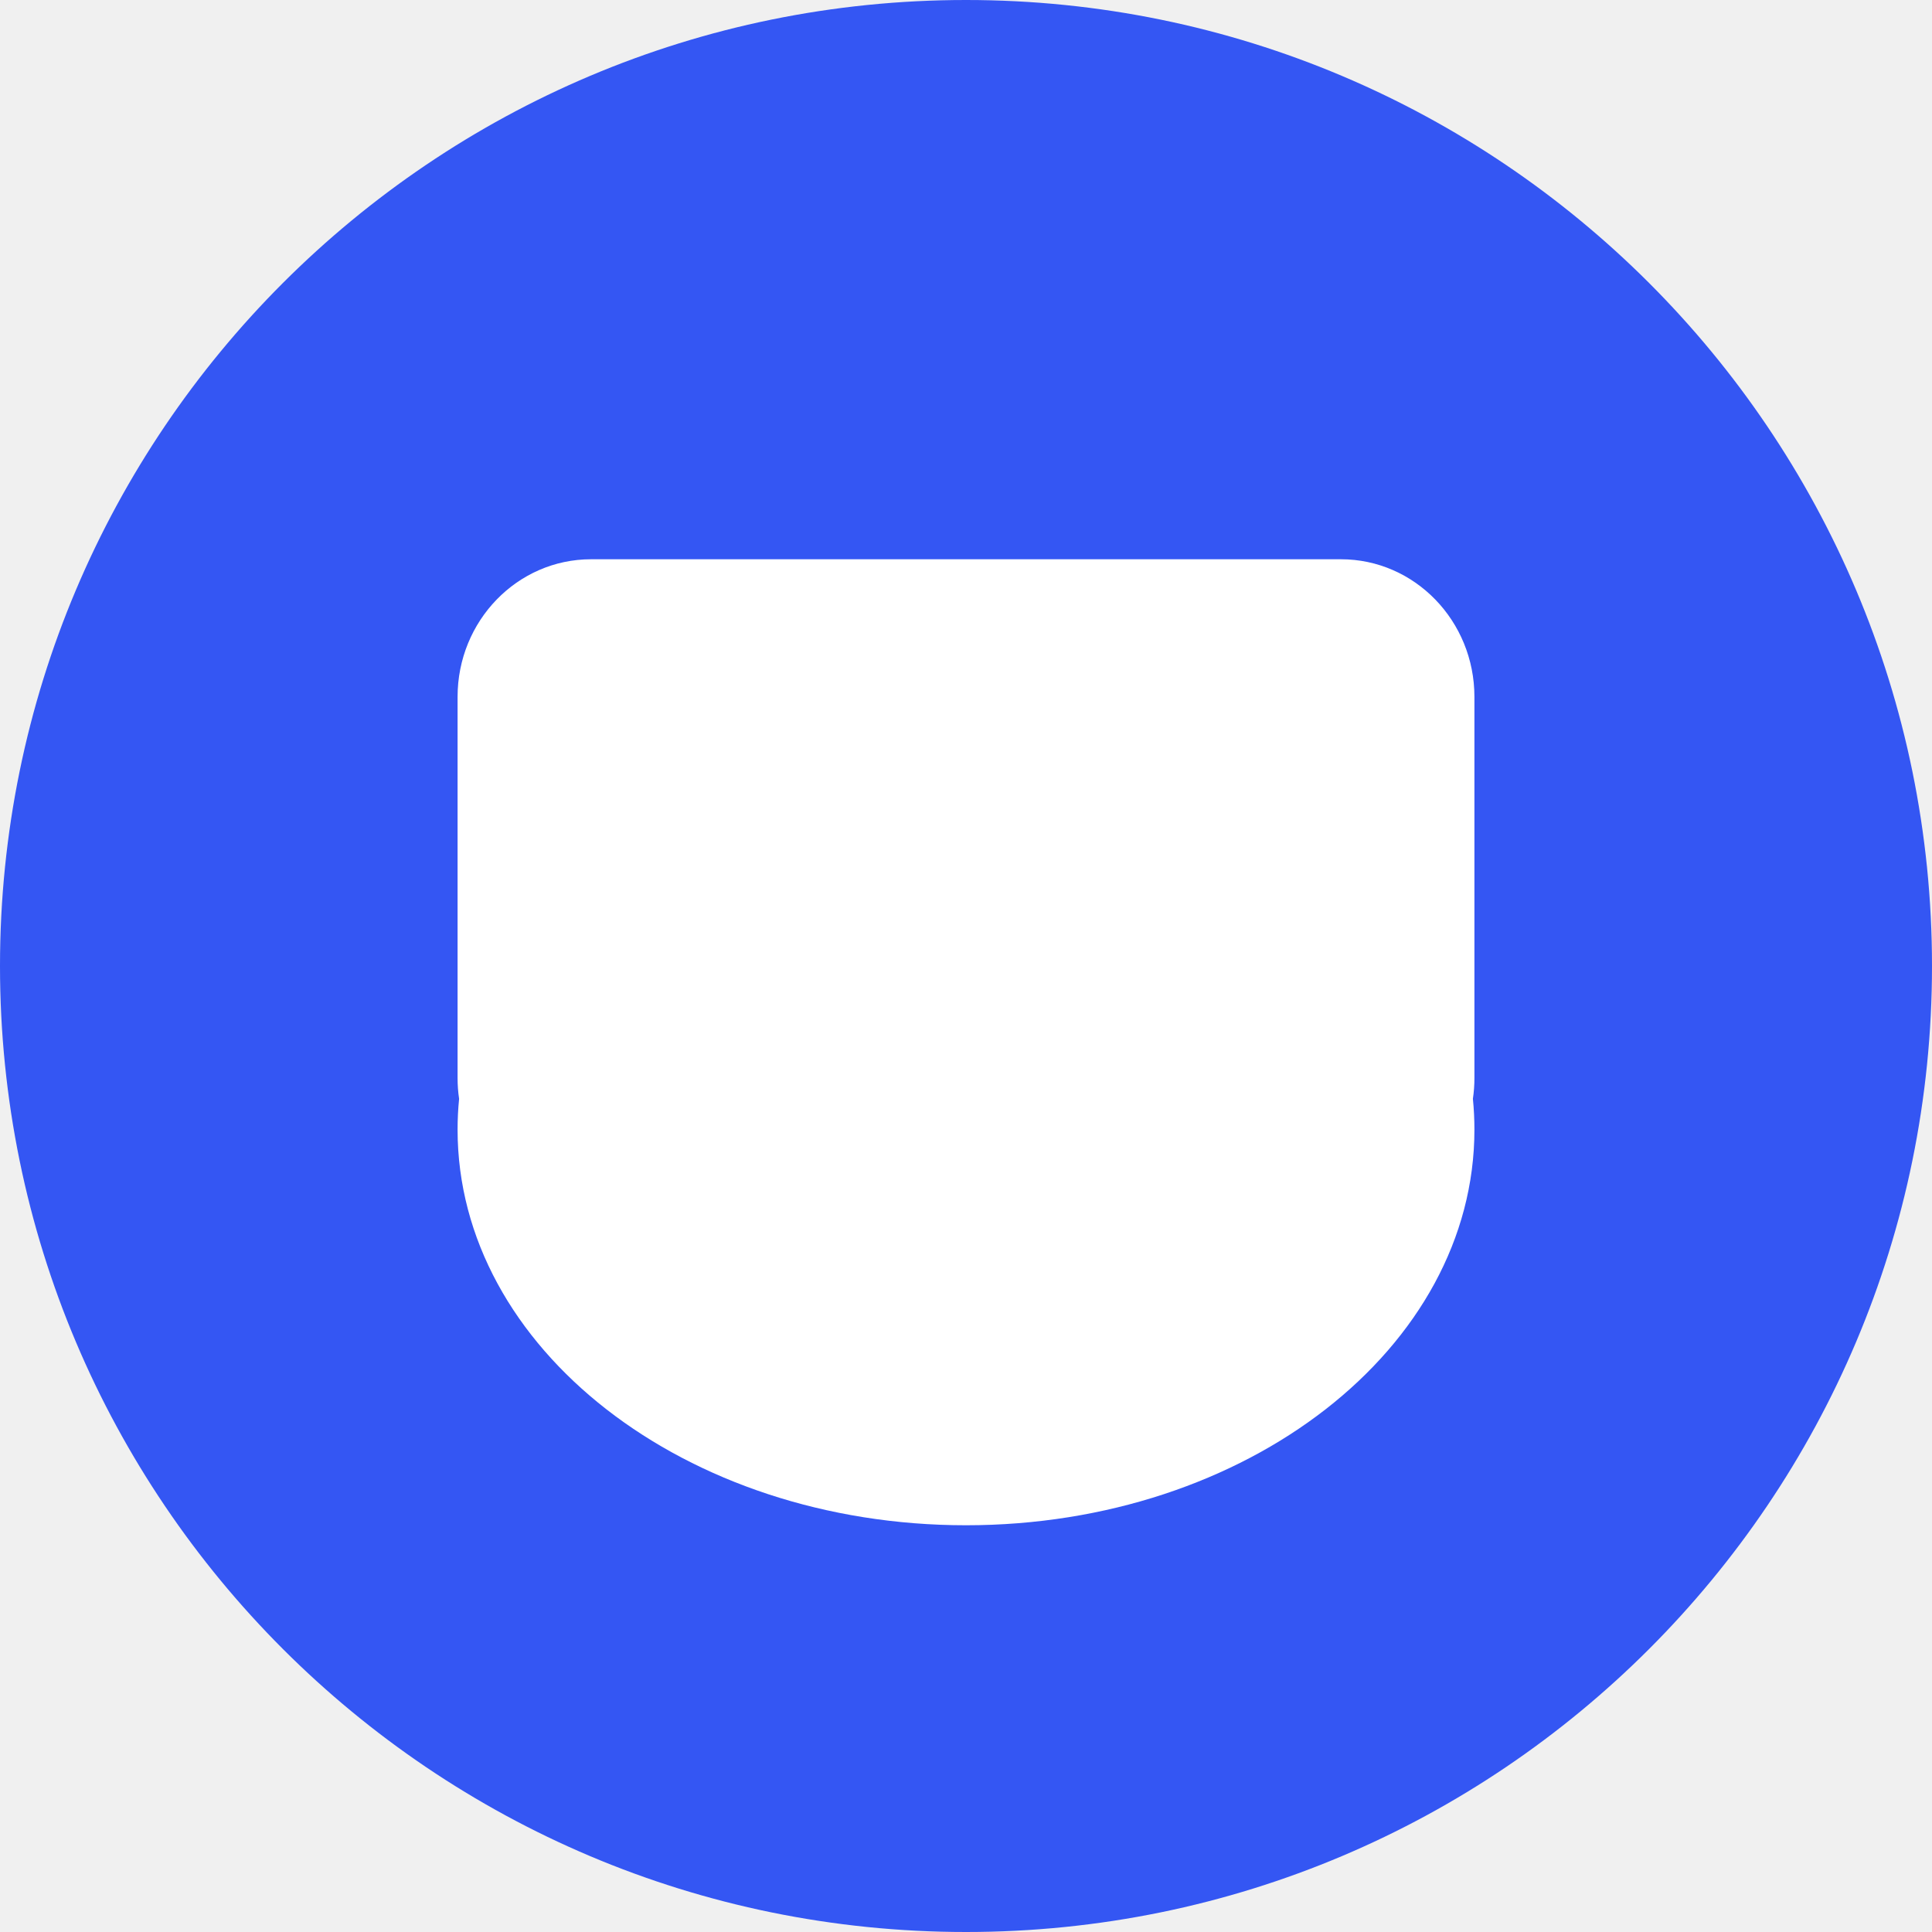
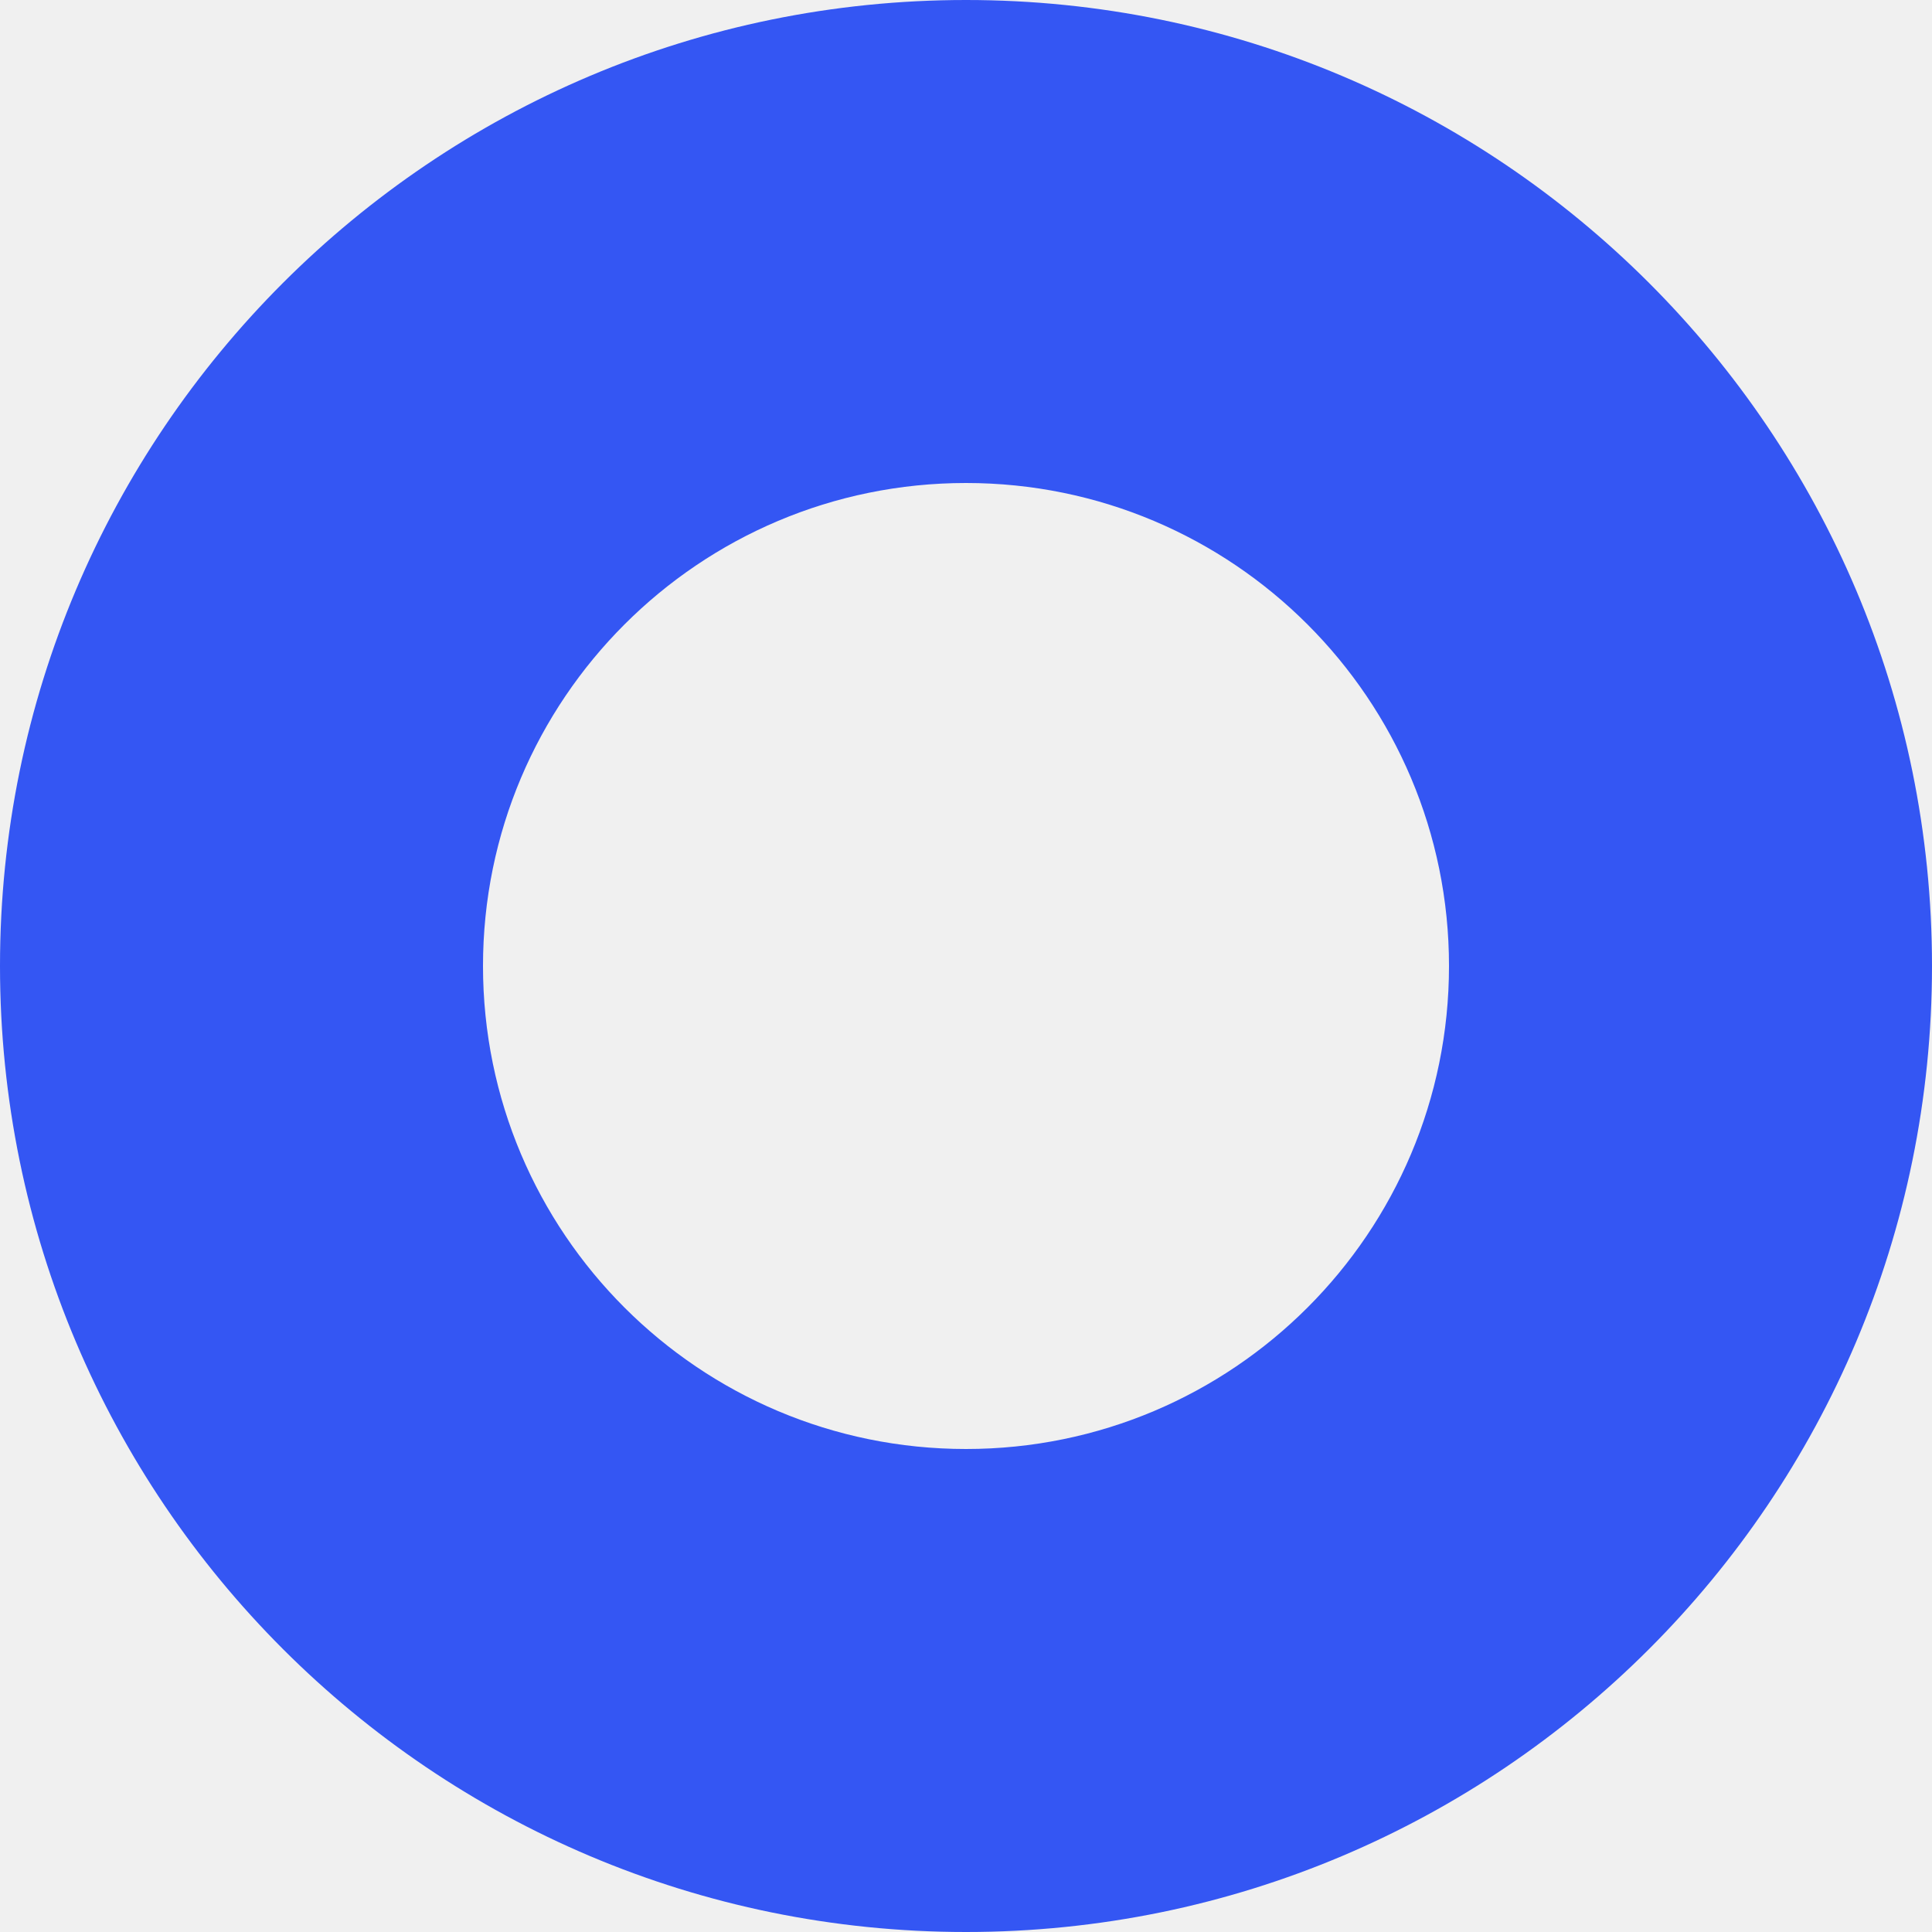
- <svg xmlns="http://www.w3.org/2000/svg" width="38" height="38" fill="none">
-   <path fill="#3456F3" d="M0 19C0 8.507 8.507 0 19 0s19 8.507 19 19-8.507 19-19 19S0 29.493 0 19Z" />
-   <path fill="#fff" d="M26.375 11h-14.75C10.175 11 9 12.212 9 13.706v7.497c0 .14.01.276.03.41-.02.2-.03.401-.03.605C9 26.515 13.477 30 19 30s10-3.485 10-7.782c0-.204-.01-.406-.03-.606.02-.133.03-.27.03-.409v-7.497C29 12.212 27.824 11 26.375 11Z" />
+ <svg xmlns="http://www.w3.org/2000/svg" width="38" height="38" viewBox="0 0 38 38" fill="none">
+   <path fill-rule="evenodd" clip-rule="evenodd" d="M19 38C29.493 38 38 29.493 38 19C38 8.507 29.493 0 19 0C8.507 0 0 8.507 0 19C0 29.493 8.507 38 19 38ZM19 28.5C24.247 28.5 28.5 24.247 28.5 19C28.5 13.753 24.247 9.5 19 9.5C13.753 9.5 9.5 13.753 9.5 19C9.5 24.247 13.753 28.5 19 28.5Z" fill="#3456f3" />
</svg>
